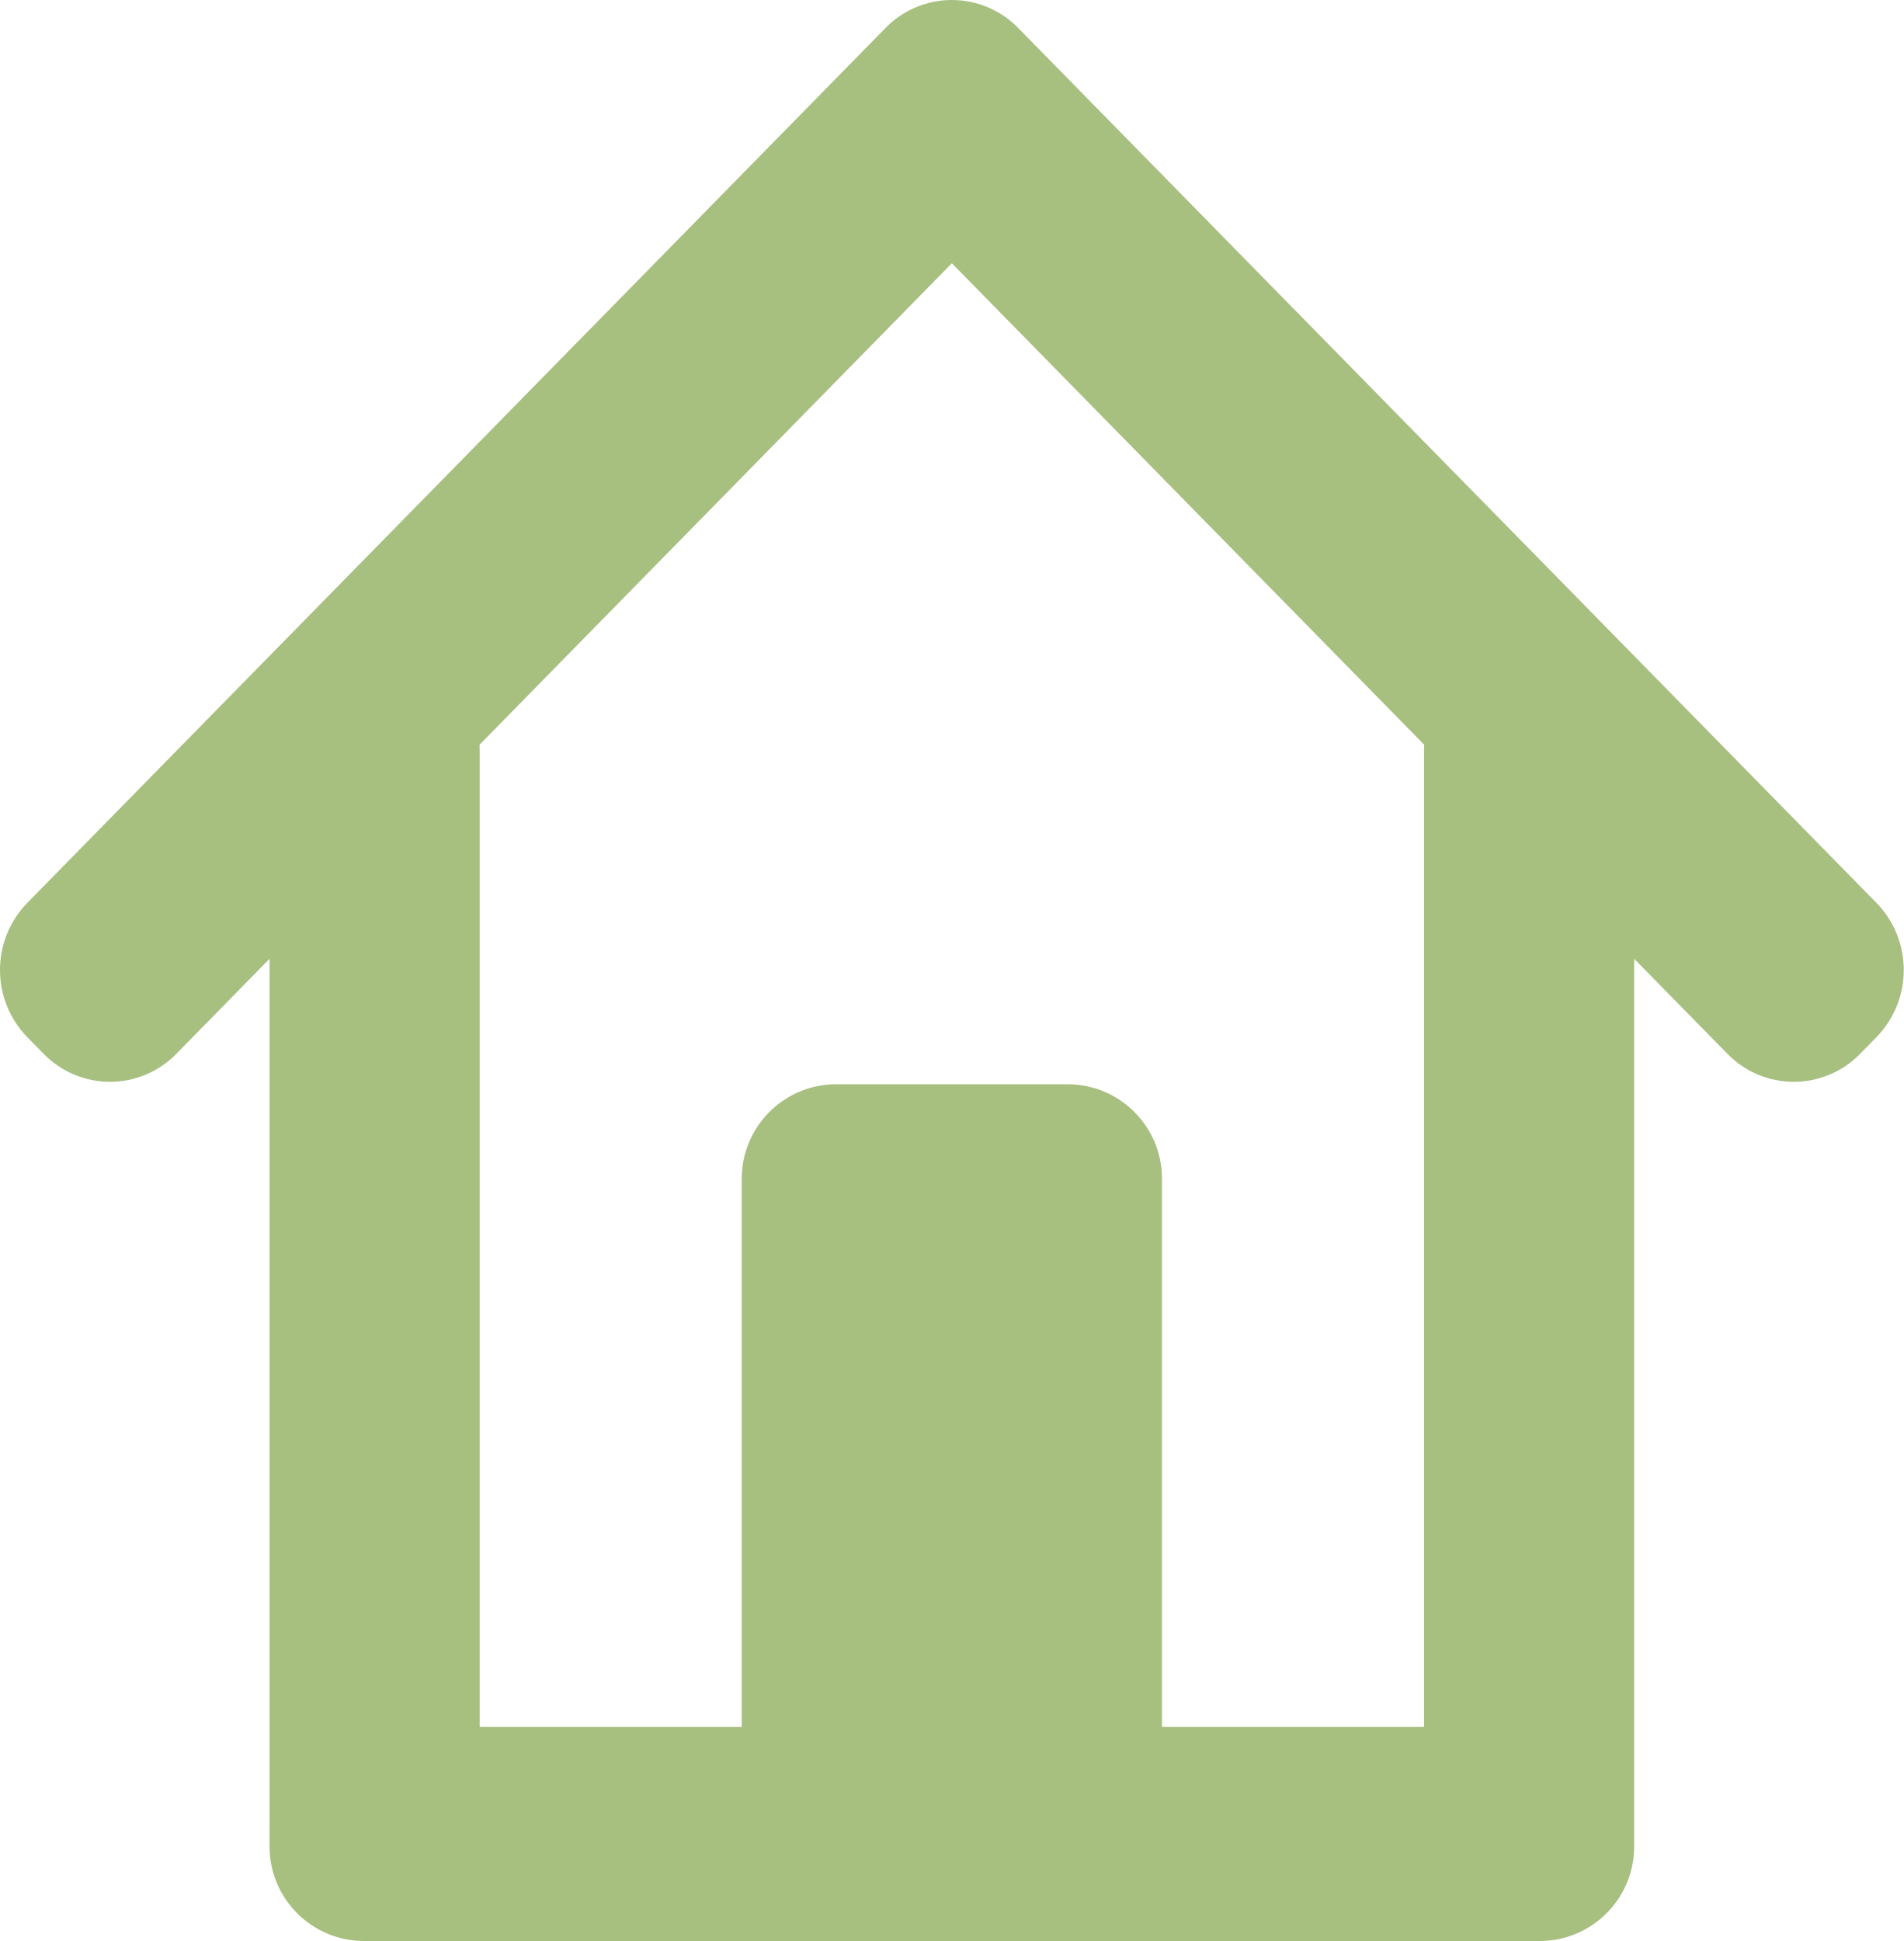
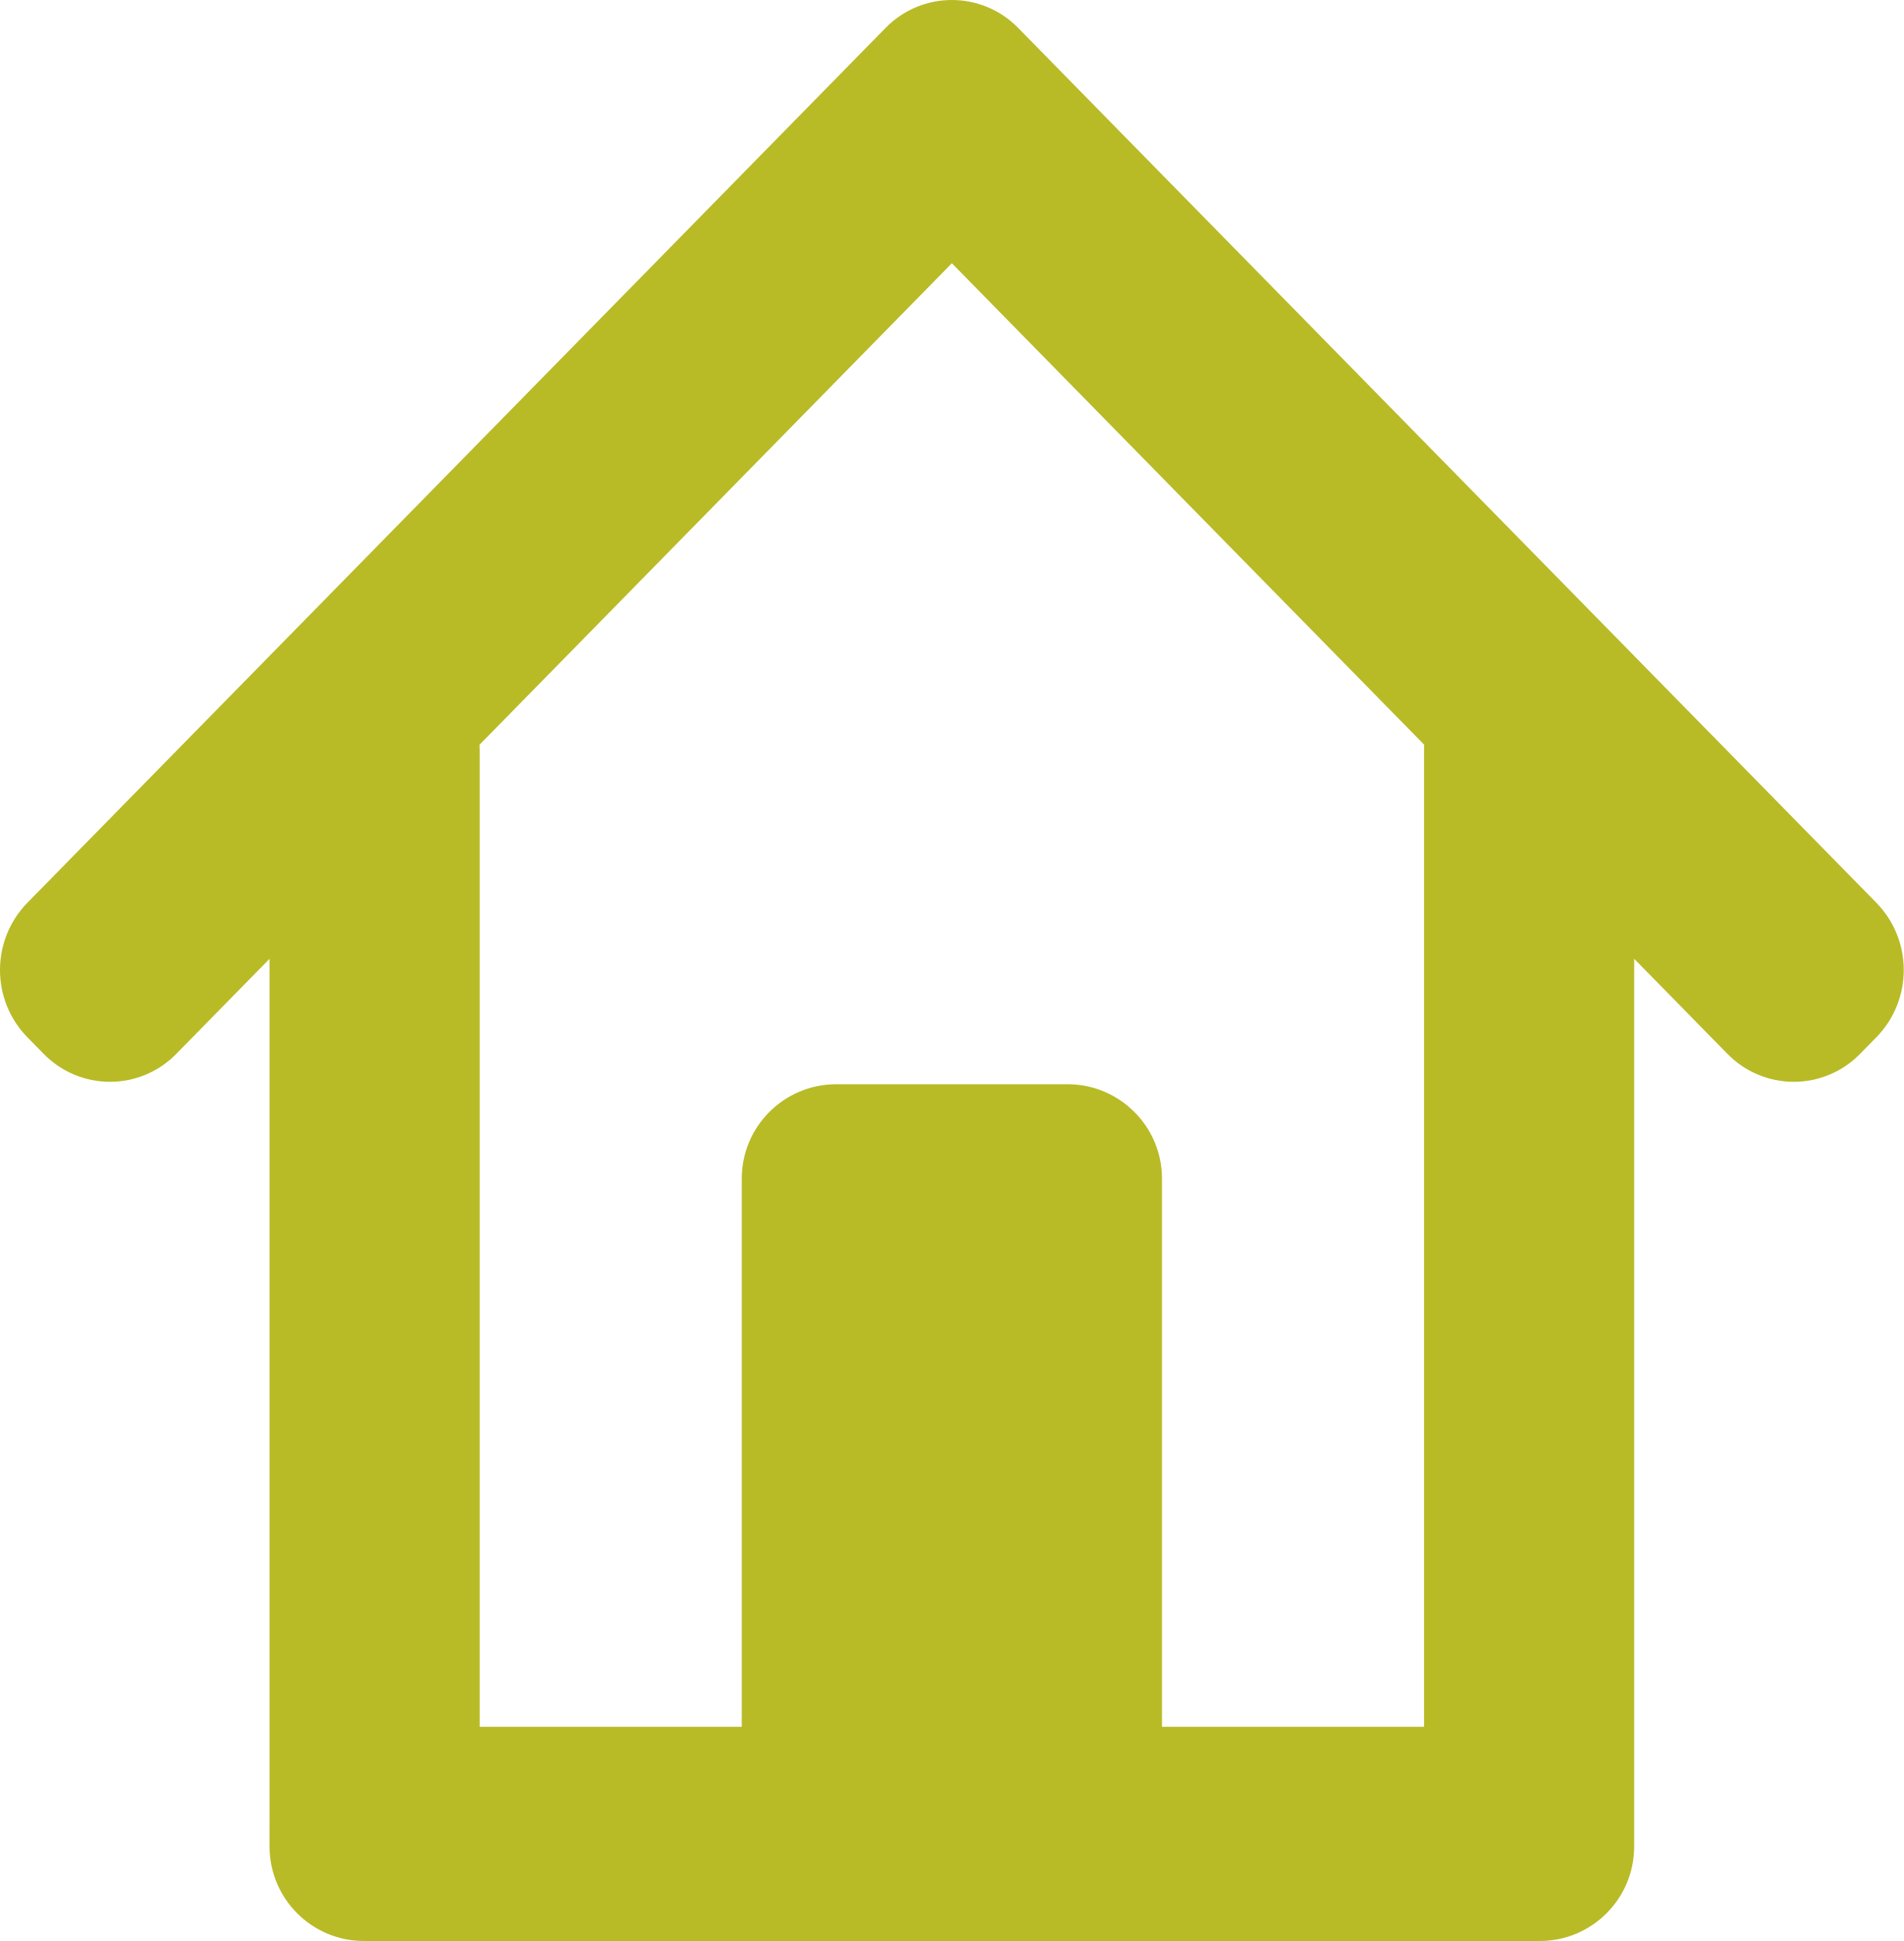
<svg xmlns="http://www.w3.org/2000/svg" width="133.305mm" height="135.933mm" viewBox="0 0 133.305 135.933" version="1.1" id="svg5">
  <defs id="defs2">
    </defs>
  <g id="layer1" transform="translate(-2.702424,-2.777426)">
-     <path id="rect386" style="fill:#a7c080;fill-opacity:1;stroke-width:0.426" d="m 61.257,78.71 h 16.196 a 6.615,6.615 45 0 1 6.615,6.615 V 132.095 A 6.615,6.615 135 0 1 77.453,138.71 H 61.257 a 6.615,6.615 45 0 1 -6.615,-6.615 V 85.325 A 6.615,6.615 135 0 1 61.257,78.71 Z M 63.583,5.884 64.723,4.722 a 6.488,6.488 180 0 1 9.263,-1e-7 L 134.078,65.988 a 6.744,6.744 90 0 1 0,9.445 l -1.14,1.162 a 6.488,6.488 6.1417638e-6 0 1 -9.263,-10e-7 L 63.583,15.329 a 6.744,6.744 90 0 1 0,-9.445 z m 10.403,-1.162 1.14,1.162 a 6.744,6.744 90 0 1 0,9.445 L 15.035,76.595 a 6.488,6.488 1.1437293e-6 0 1 -9.263,-10e-7 L 4.632,75.433 a 6.744,6.744 90 0 1 3e-7,-9.445 L 64.723,4.722 a 6.488,6.488 180 0 1 9.263,0 z m 35.047,43.988 h 1.483 a 6.615,6.615 45 0 1 6.615,6.615 l 0,76.771 a 6.615,6.615 135 0 1 -6.615,6.615 h -1.483 a 6.615,6.615 45 0 1 -6.615,-6.615 l 0,-76.771 a 6.615,6.615 135 0 1 6.615,-6.615 z m 8.098,81.615 v 1.771 a 6.615,6.615 135 0 1 -6.615,6.615 l -82.324,0 a 6.615,6.615 45 0 1 -6.615,-6.615 v -1.771 A 6.615,6.615 135 0 1 28.193,123.71 h 82.324 a 6.615,6.615 45 0 1 6.615,6.615 z M 28.193,48.71 h 1.483 a 6.615,6.615 45 0 1 6.615,6.615 V 132.095 A 6.615,6.615 135 0 1 29.676,138.71 h -1.483 a 6.615,6.615 45 0 1 -6.615,-6.615 l 0,-76.771 a 6.615,6.615 135 0 1 6.615,-6.615 z" />
+     <path id="rect386" style="fill:#b8bb26;fill-opacity:1;stroke-width:0.426" d="m 61.257,78.71 h 16.196 a 6.615,6.615 45 0 1 6.615,6.615 V 132.095 A 6.615,6.615 135 0 1 77.453,138.71 H 61.257 a 6.615,6.615 45 0 1 -6.615,-6.615 V 85.325 A 6.615,6.615 135 0 1 61.257,78.71 Z M 63.583,5.884 64.723,4.722 a 6.488,6.488 180 0 1 9.263,-1e-7 L 134.078,65.988 a 6.744,6.744 90 0 1 0,9.445 l -1.14,1.162 a 6.488,6.488 6.1417638e-6 0 1 -9.263,-10e-7 L 63.583,15.329 a 6.744,6.744 90 0 1 0,-9.445 z m 10.403,-1.162 1.14,1.162 a 6.744,6.744 90 0 1 0,9.445 L 15.035,76.595 a 6.488,6.488 1.1437293e-6 0 1 -9.263,-10e-7 L 4.632,75.433 a 6.744,6.744 90 0 1 3e-7,-9.445 L 64.723,4.722 a 6.488,6.488 180 0 1 9.263,0 z m 35.047,43.988 h 1.483 a 6.615,6.615 45 0 1 6.615,6.615 l 0,76.771 a 6.615,6.615 135 0 1 -6.615,6.615 h -1.483 a 6.615,6.615 45 0 1 -6.615,-6.615 l 0,-76.771 a 6.615,6.615 135 0 1 6.615,-6.615 z m 8.098,81.615 v 1.771 a 6.615,6.615 135 0 1 -6.615,6.615 l -82.324,0 a 6.615,6.615 45 0 1 -6.615,-6.615 v -1.771 A 6.615,6.615 135 0 1 28.193,123.71 h 82.324 a 6.615,6.615 45 0 1 6.615,6.615 z M 28.193,48.71 h 1.483 a 6.615,6.615 45 0 1 6.615,6.615 V 132.095 A 6.615,6.615 135 0 1 29.676,138.71 h -1.483 a 6.615,6.615 45 0 1 -6.615,-6.615 l 0,-76.771 a 6.615,6.615 135 0 1 6.615,-6.615 z" />
  </g>
</svg>
